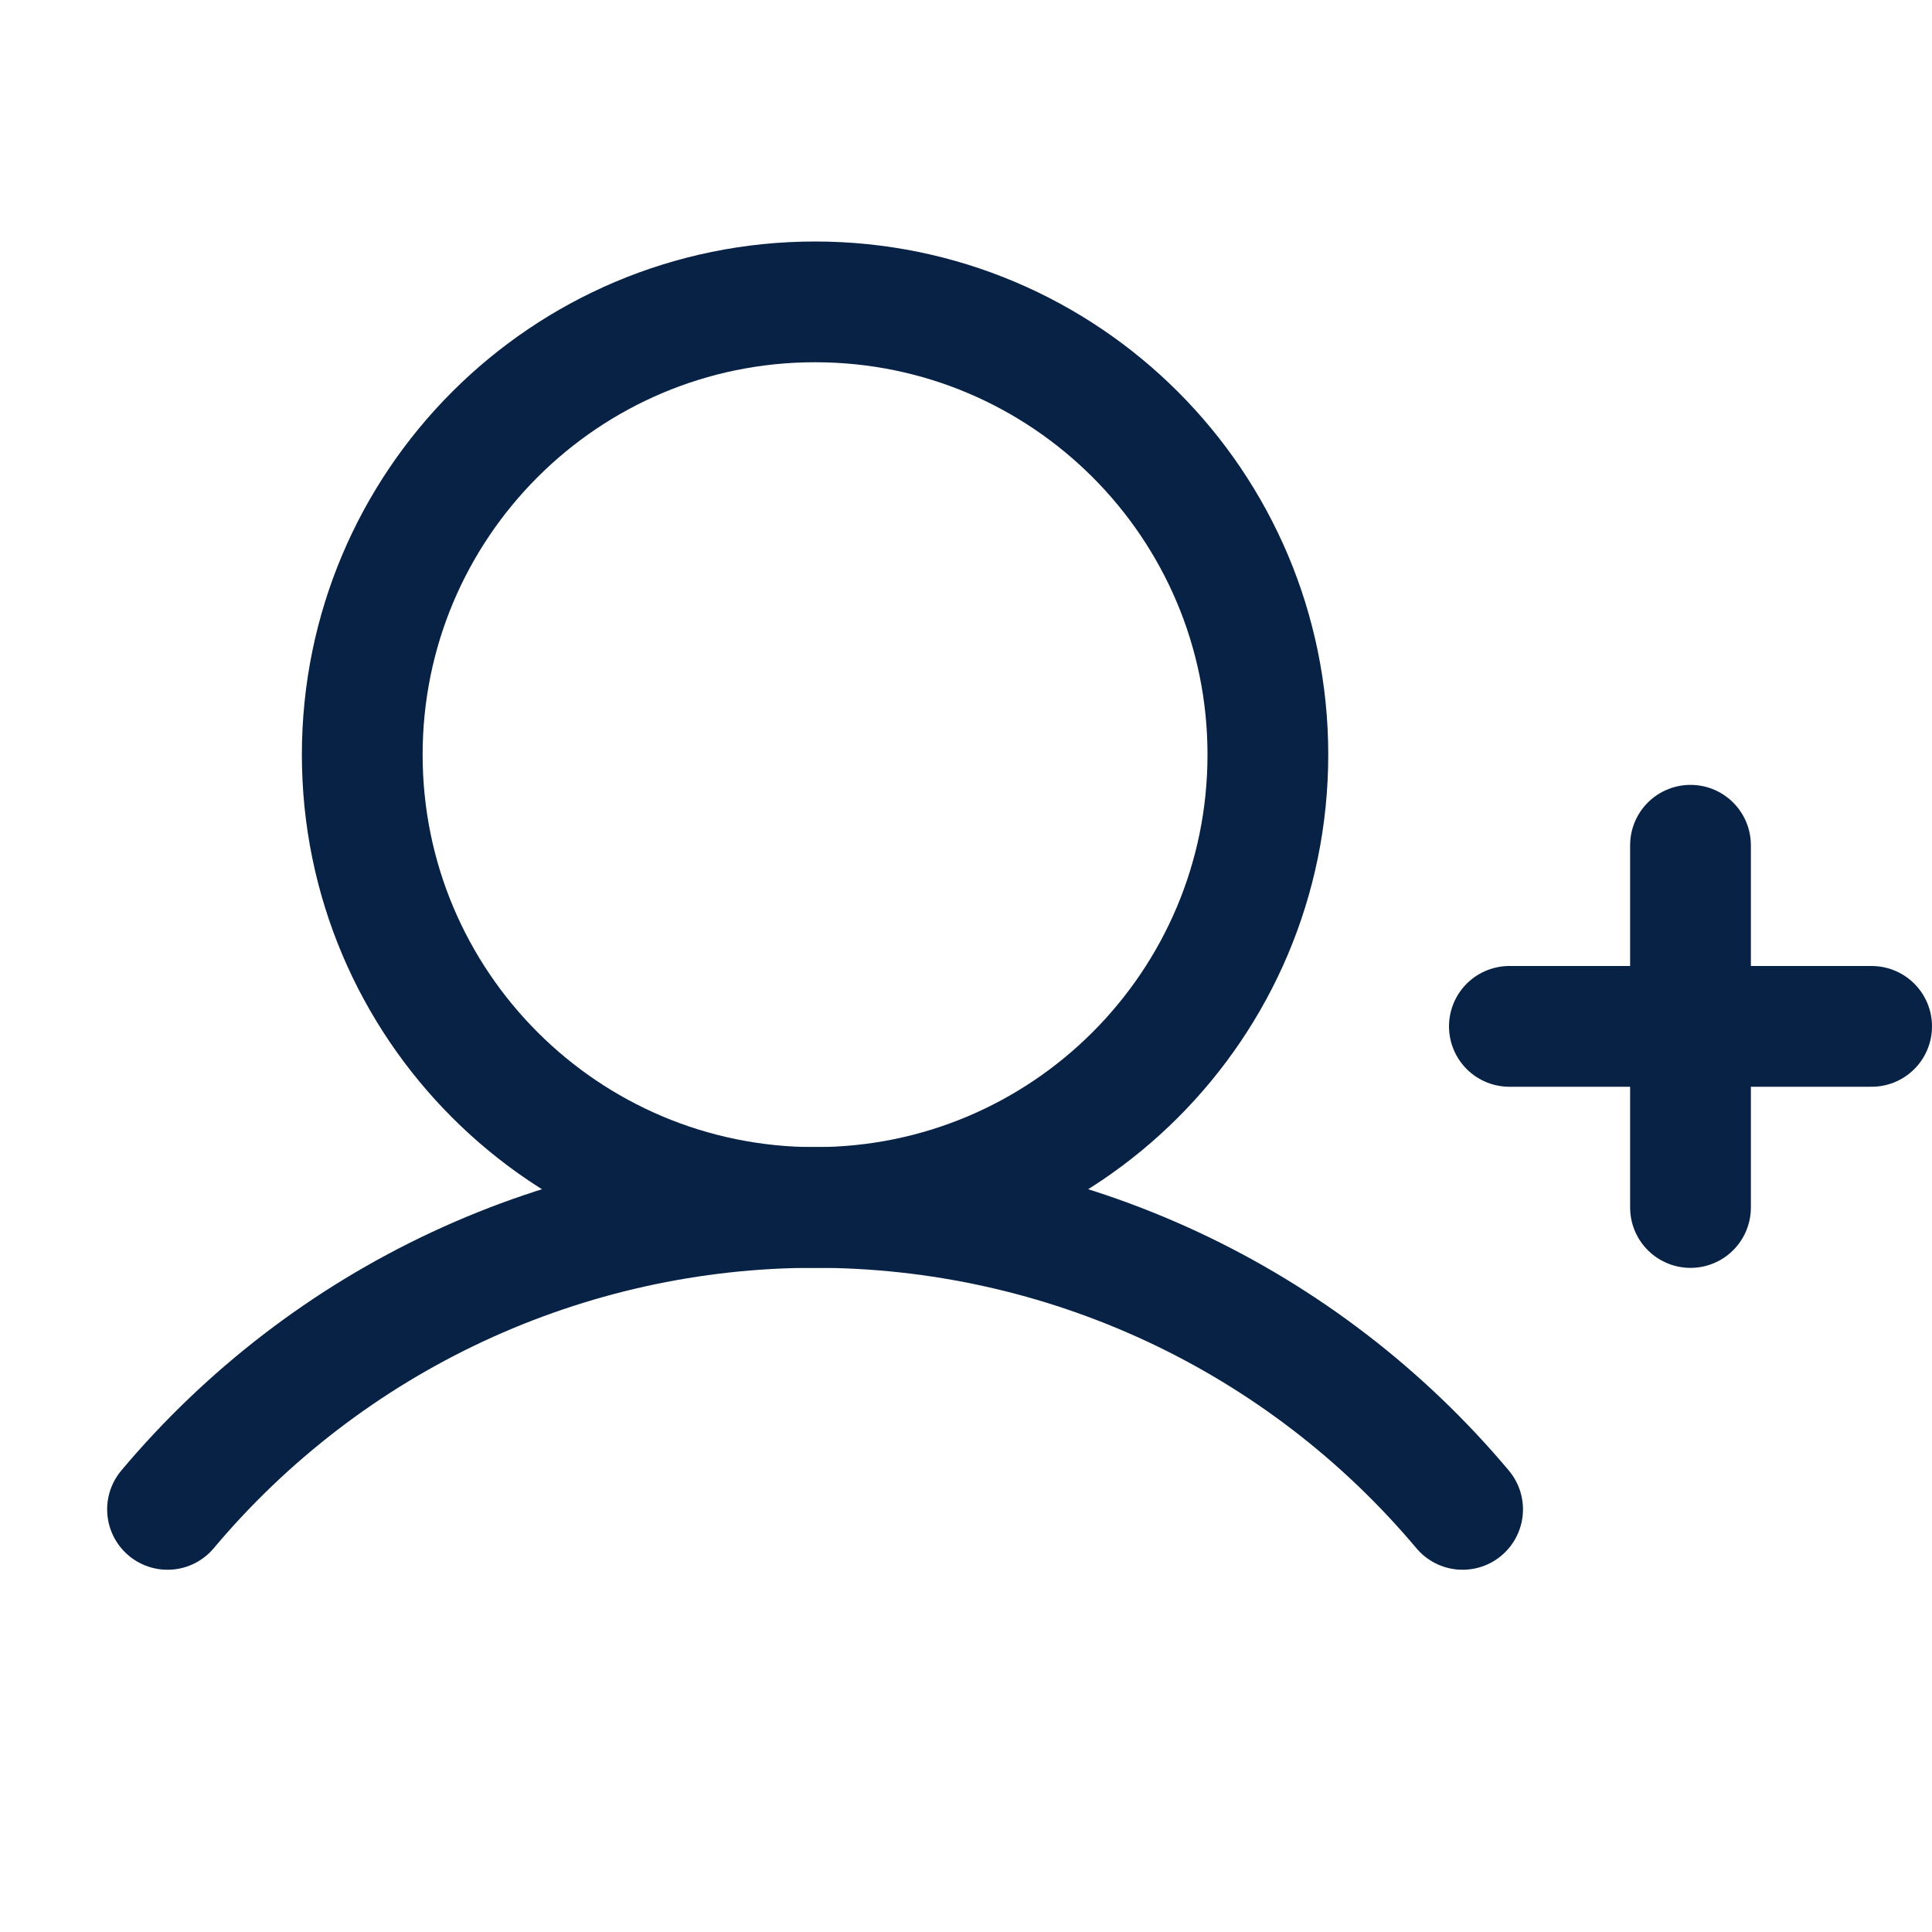
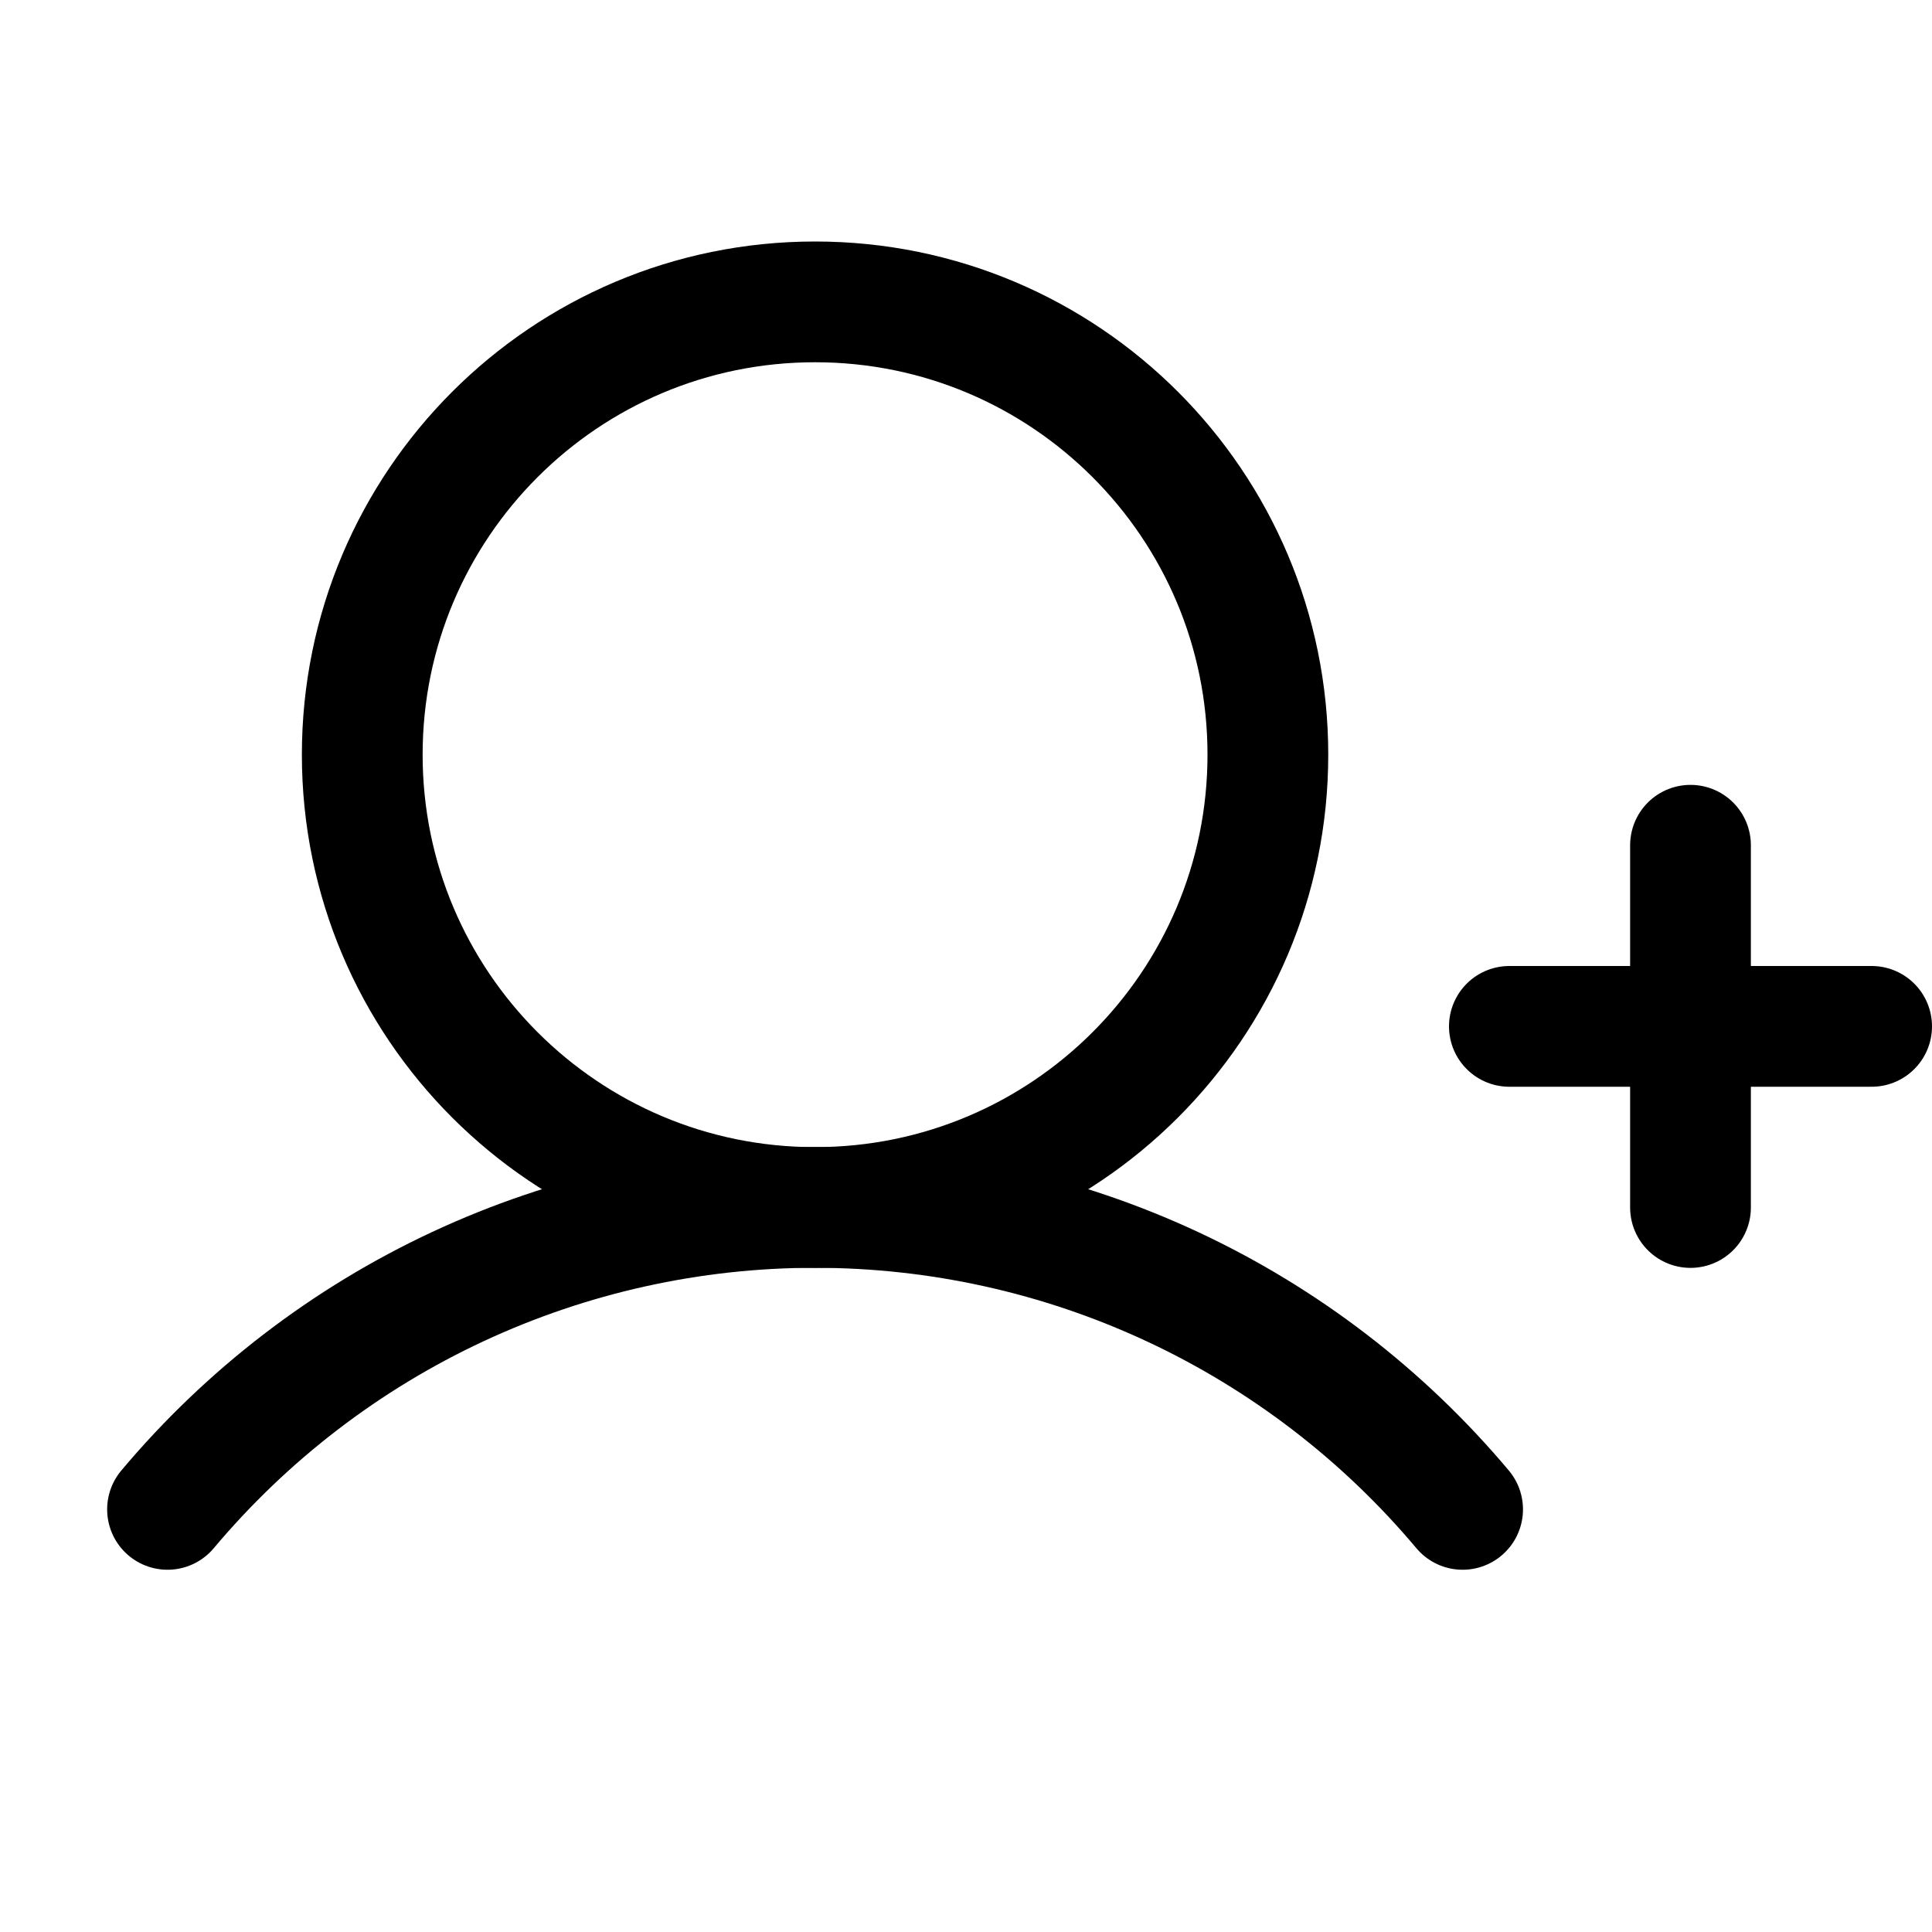
<svg xmlns="http://www.w3.org/2000/svg" width="24" height="24" viewBox="0 0 24 24" fill="none">
-   <path d="M18.75 12.75H23.25" stroke="#072245" stroke-width="1.5" stroke-linecap="round" stroke-linejoin="round" />
-   <path d="M21 10.5V15" stroke="#072245" stroke-width="1.5" stroke-linecap="round" stroke-linejoin="round" />
-   <path d="M10.125 15C13.232 15 15.75 12.482 15.75 9.375C15.75 6.268 13.232 3.75 10.125 3.75C7.018 3.75 4.5 6.268 4.5 9.375C4.5 12.482 7.018 15 10.125 15Z" stroke="#072245" stroke-width="1.5" stroke-miterlimit="10" />
-   <path d="M2.081 18.75C3.067 17.576 4.298 16.631 5.687 15.983C7.077 15.335 8.592 14.999 10.125 14.999C11.658 14.999 13.173 15.335 14.563 15.983C15.952 16.631 17.183 17.576 18.169 18.75" stroke="#072245" stroke-width="1.5" stroke-linecap="round" stroke-linejoin="round" />
+   <path d="M18.75 12.75H23.25" stroke="currentColor" stroke-width="1.5" stroke-linecap="round" stroke-linejoin="round" />
+   <path d="M21 10.5V15" stroke="currentColor" stroke-width="1.5" stroke-linecap="round" stroke-linejoin="round" />
+   <path d="M10.125 15C13.232 15 15.75 12.482 15.75 9.375C15.75 6.268 13.232 3.75 10.125 3.75C7.018 3.75 4.5 6.268 4.5 9.375C4.5 12.482 7.018 15 10.125 15Z" stroke="currentColor" stroke-width="1.5" stroke-miterlimit="10" />
+   <path d="M2.081 18.75C3.067 17.576 4.298 16.631 5.687 15.983C7.077 15.335 8.592 14.999 10.125 14.999C11.658 14.999 13.173 15.335 14.563 15.983C15.952 16.631 17.183 17.576 18.169 18.75" stroke="currentColor" stroke-width="1.5" stroke-linecap="round" stroke-linejoin="round" />
</svg>
